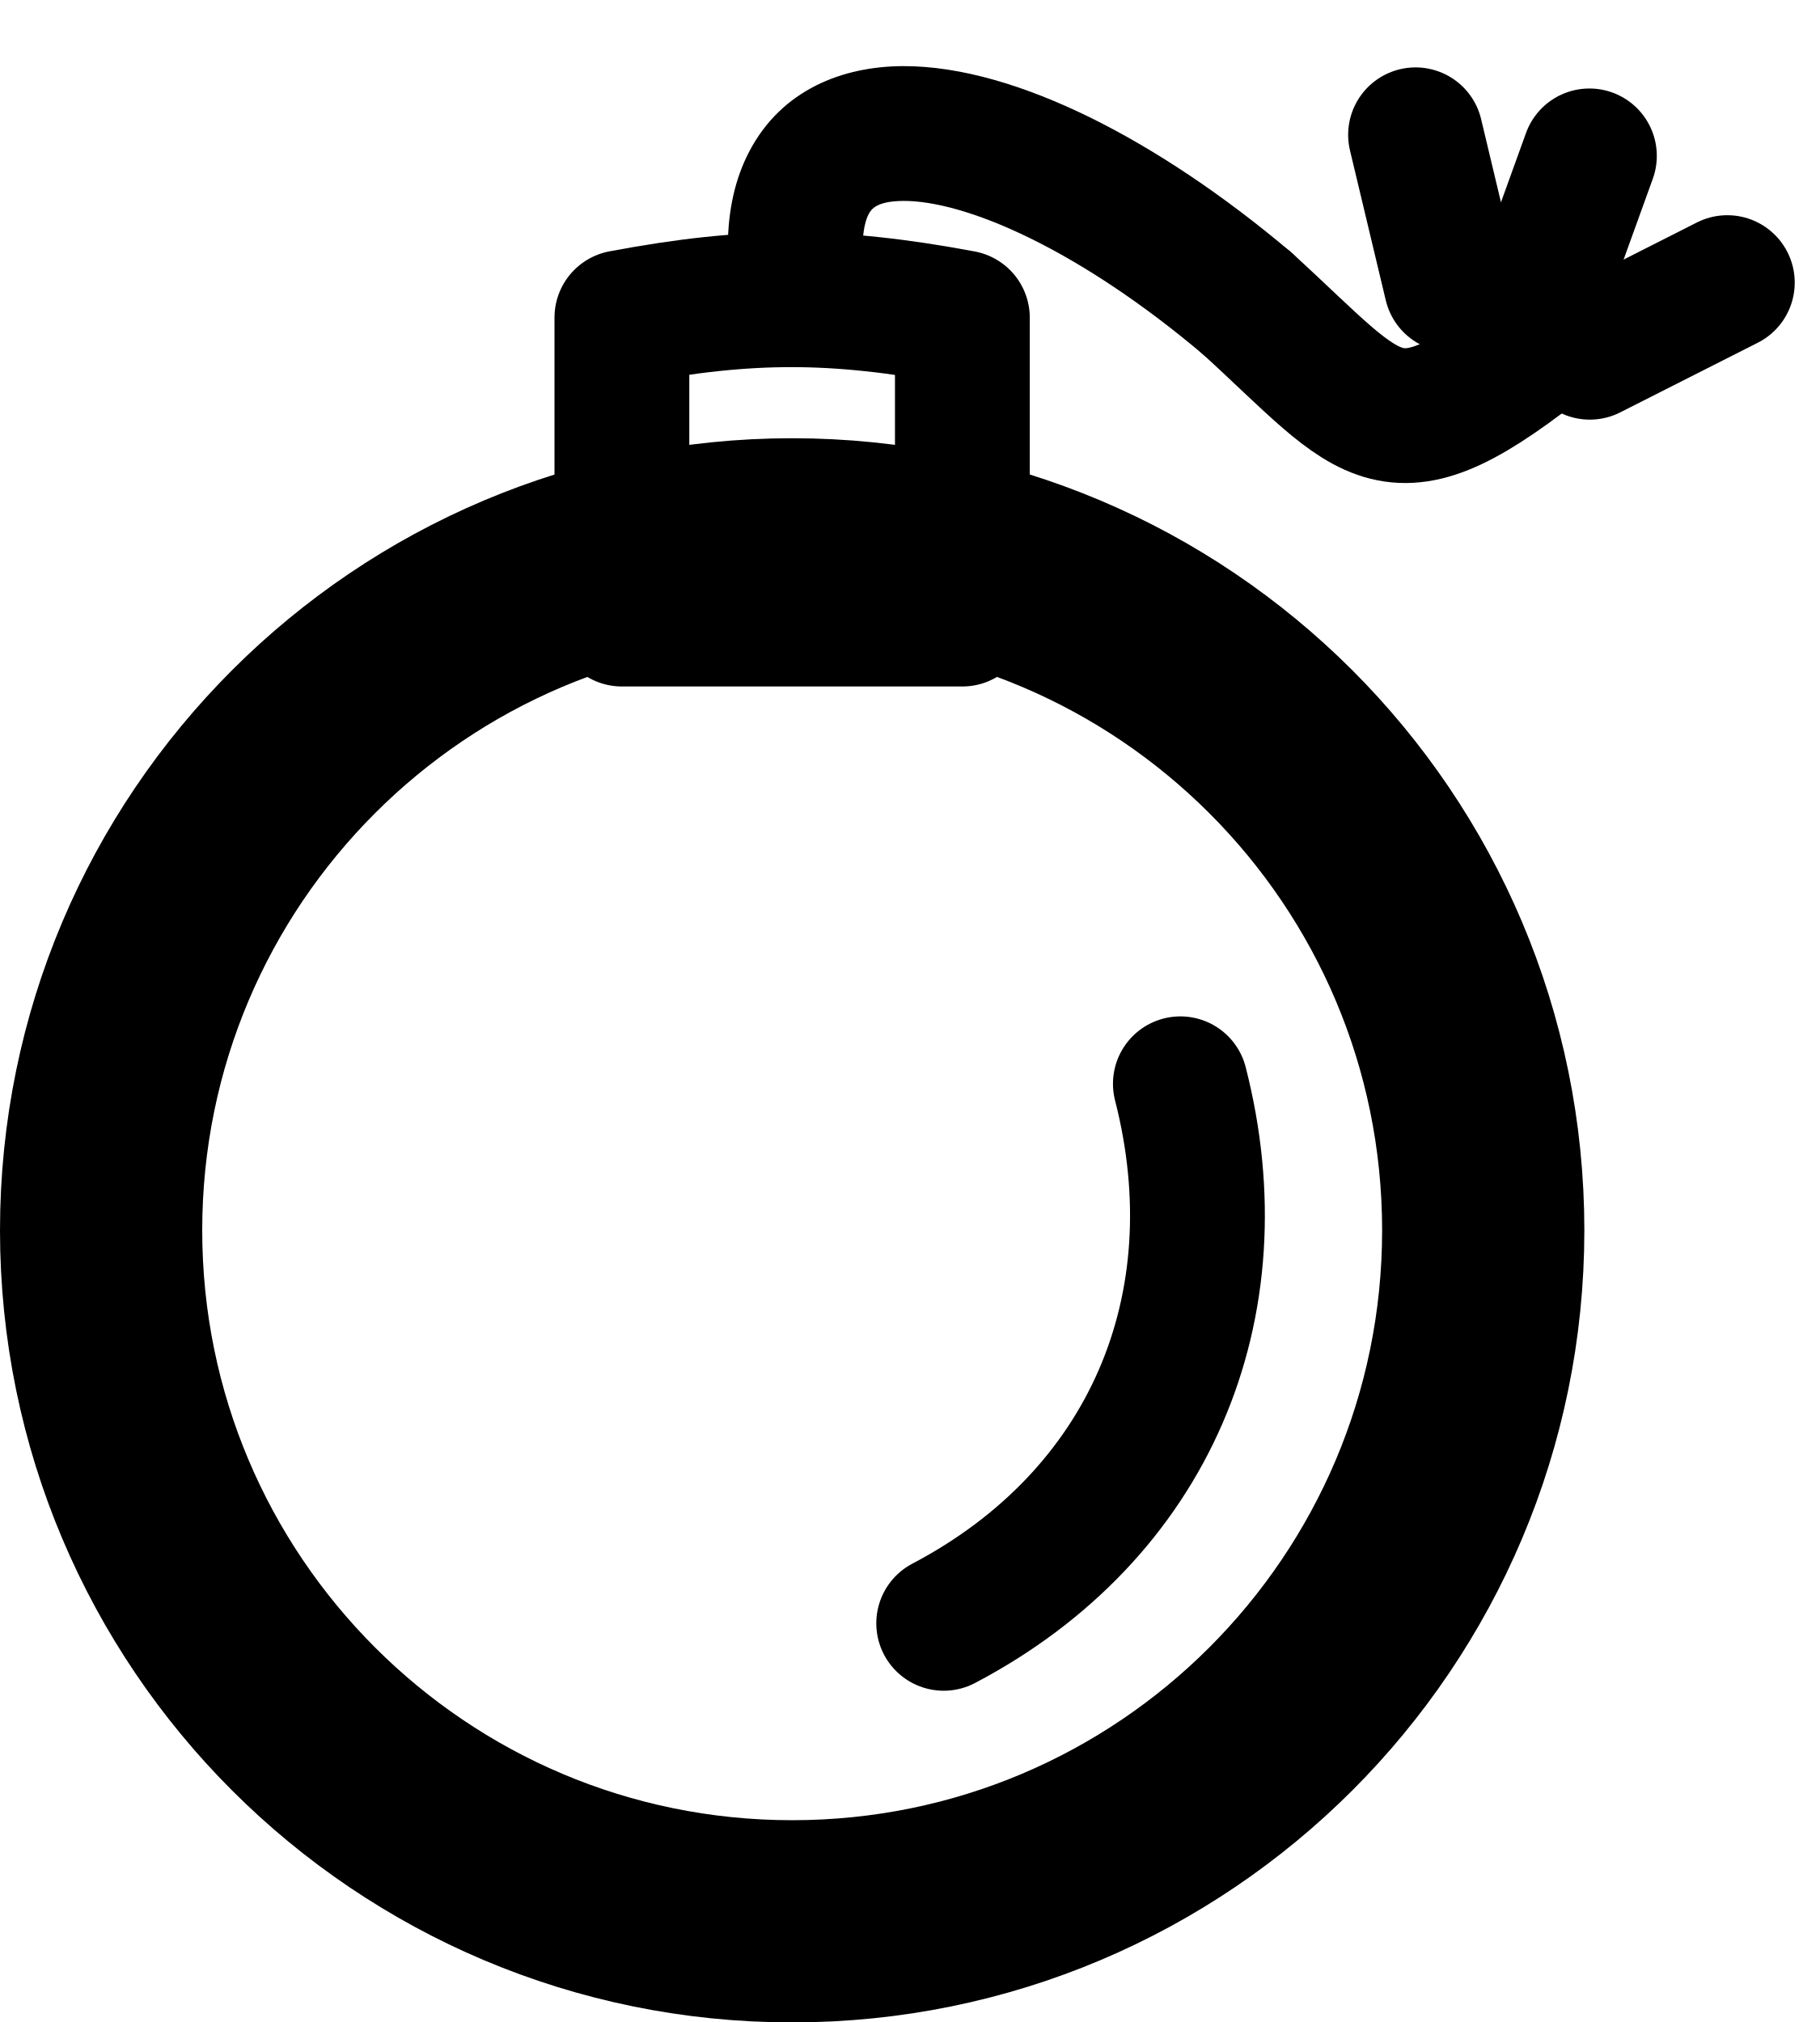
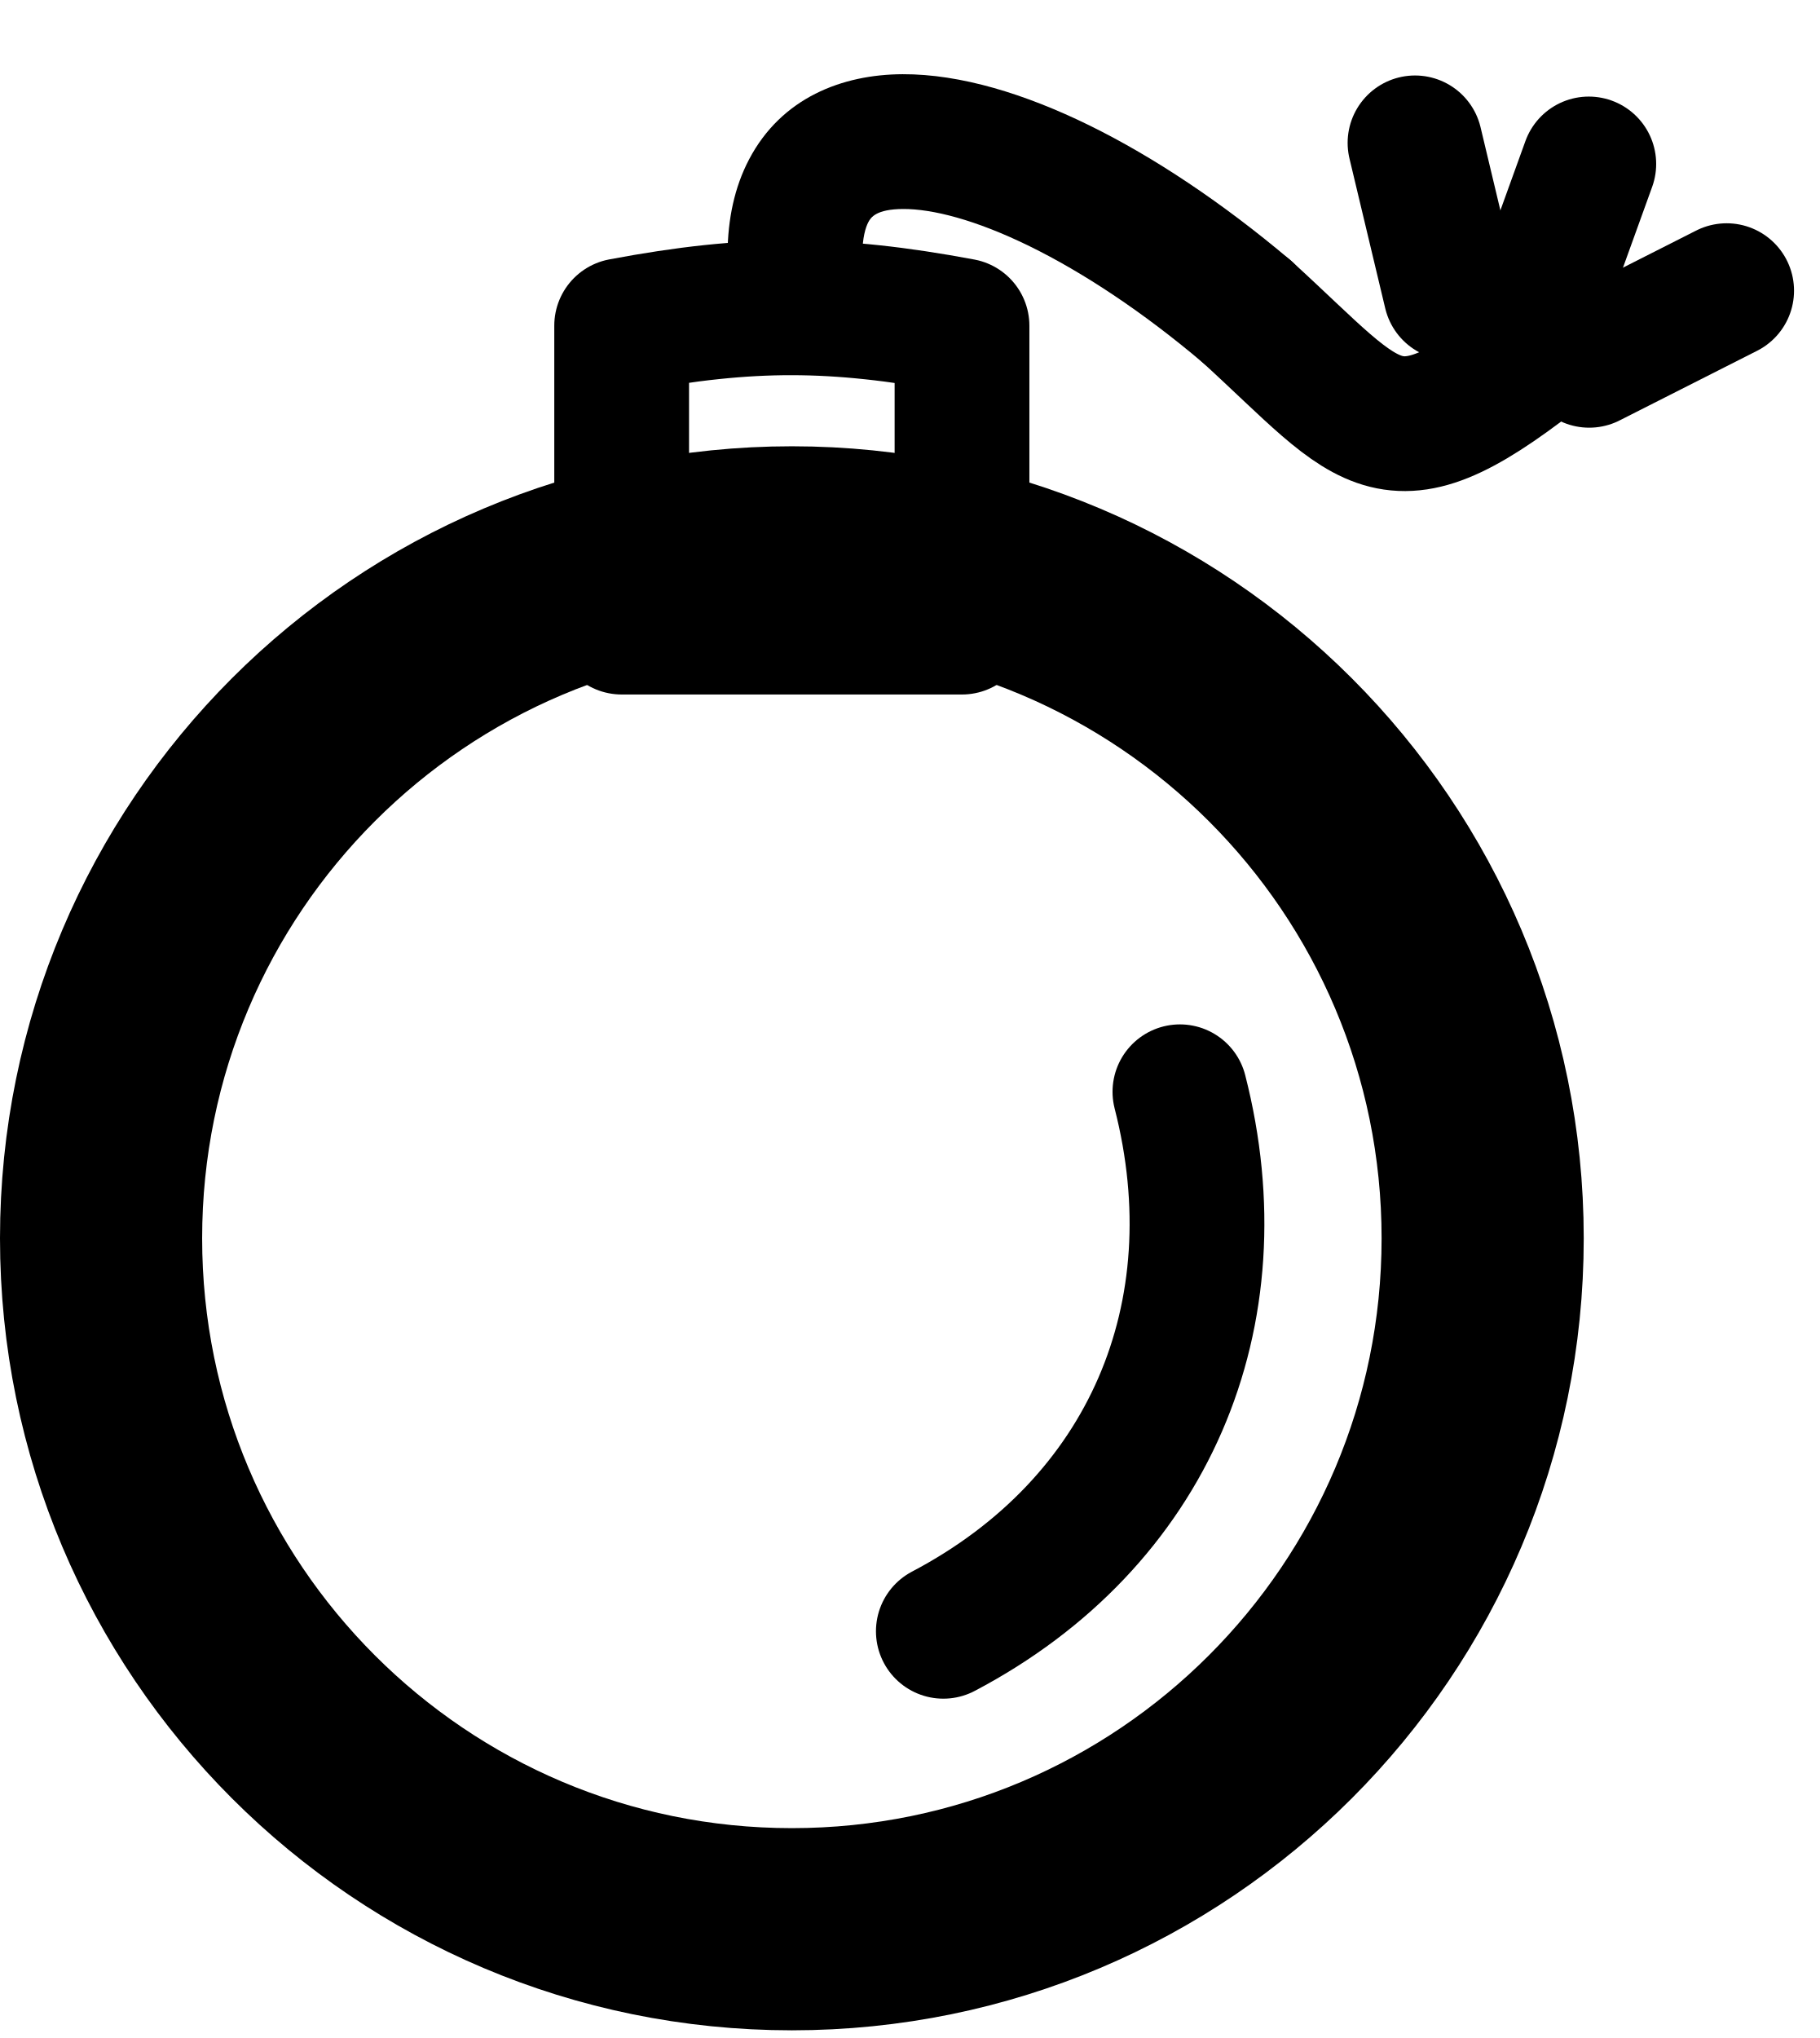
- <svg xmlns="http://www.w3.org/2000/svg" width="27" height="30" viewBox="0 0 27 30" fill="none">
+ <svg xmlns="http://www.w3.org/2000/svg" width="25" height="28" viewBox="0 0 27 30" fill="none">
  <path d="M11.751 4.447C12.526 4.448 13.314 4.534 14.277 4.714V9.185H9.226V4.712C10.188 4.531 10.976 4.446 11.751 4.447Z" stroke="currentColor" stroke-width="2" stroke-linejoin="round" />
  <path d="M11.752 8.002C17.414 8.002 22.004 12.592 22.004 18.254C22.004 23.916 17.414 28.506 11.752 28.506C6.09 28.506 1.5 23.916 1.5 18.254C1.5 12.592 6.09 8.002 11.752 8.002Z" stroke="currentColor" stroke-width="3" stroke-linejoin="round" />
  <path d="M17.511 16.08C18.358 19.387 17.056 22.478 14 24.085" stroke="currentColor" stroke-width="2" stroke-linecap="round" />
  <path d="M17.854 5.264C18.276 5.62 18.907 5.567 19.264 5.146C19.62 4.724 19.567 4.093 19.146 3.736L18.5 4.5L17.854 5.264ZM12 5L12.965 4.737C12.705 3.784 12.803 3.335 12.887 3.176C12.924 3.106 13.004 2.983 13.403 2.981C13.834 2.979 14.476 3.139 15.281 3.534C16.072 3.922 16.956 4.504 17.854 5.264L18.5 4.5L19.146 3.736C18.144 2.89 17.124 2.21 16.162 1.738C15.215 1.274 14.256 0.978 13.395 0.981C12.501 0.985 11.598 1.329 11.117 2.245C10.682 3.073 10.727 4.131 11.035 5.263L12 5Z" fill="currentColor" />
  <path d="M18.5 4.5C20.435 6.263 20.594 6.925 23 5" stroke="currentColor" stroke-width="2" stroke-linecap="round" />
  <path d="M21.531 4.224L21 2" stroke="currentColor" stroke-width="2" stroke-linecap="round" />
  <path d="M22.802 4.464L23.579 2.313" stroke="currentColor" stroke-width="2" stroke-linecap="round" />
  <path d="M23.585 5.226L25.625 4.193" stroke="currentColor" stroke-width="2" stroke-linecap="round" />
</svg>
